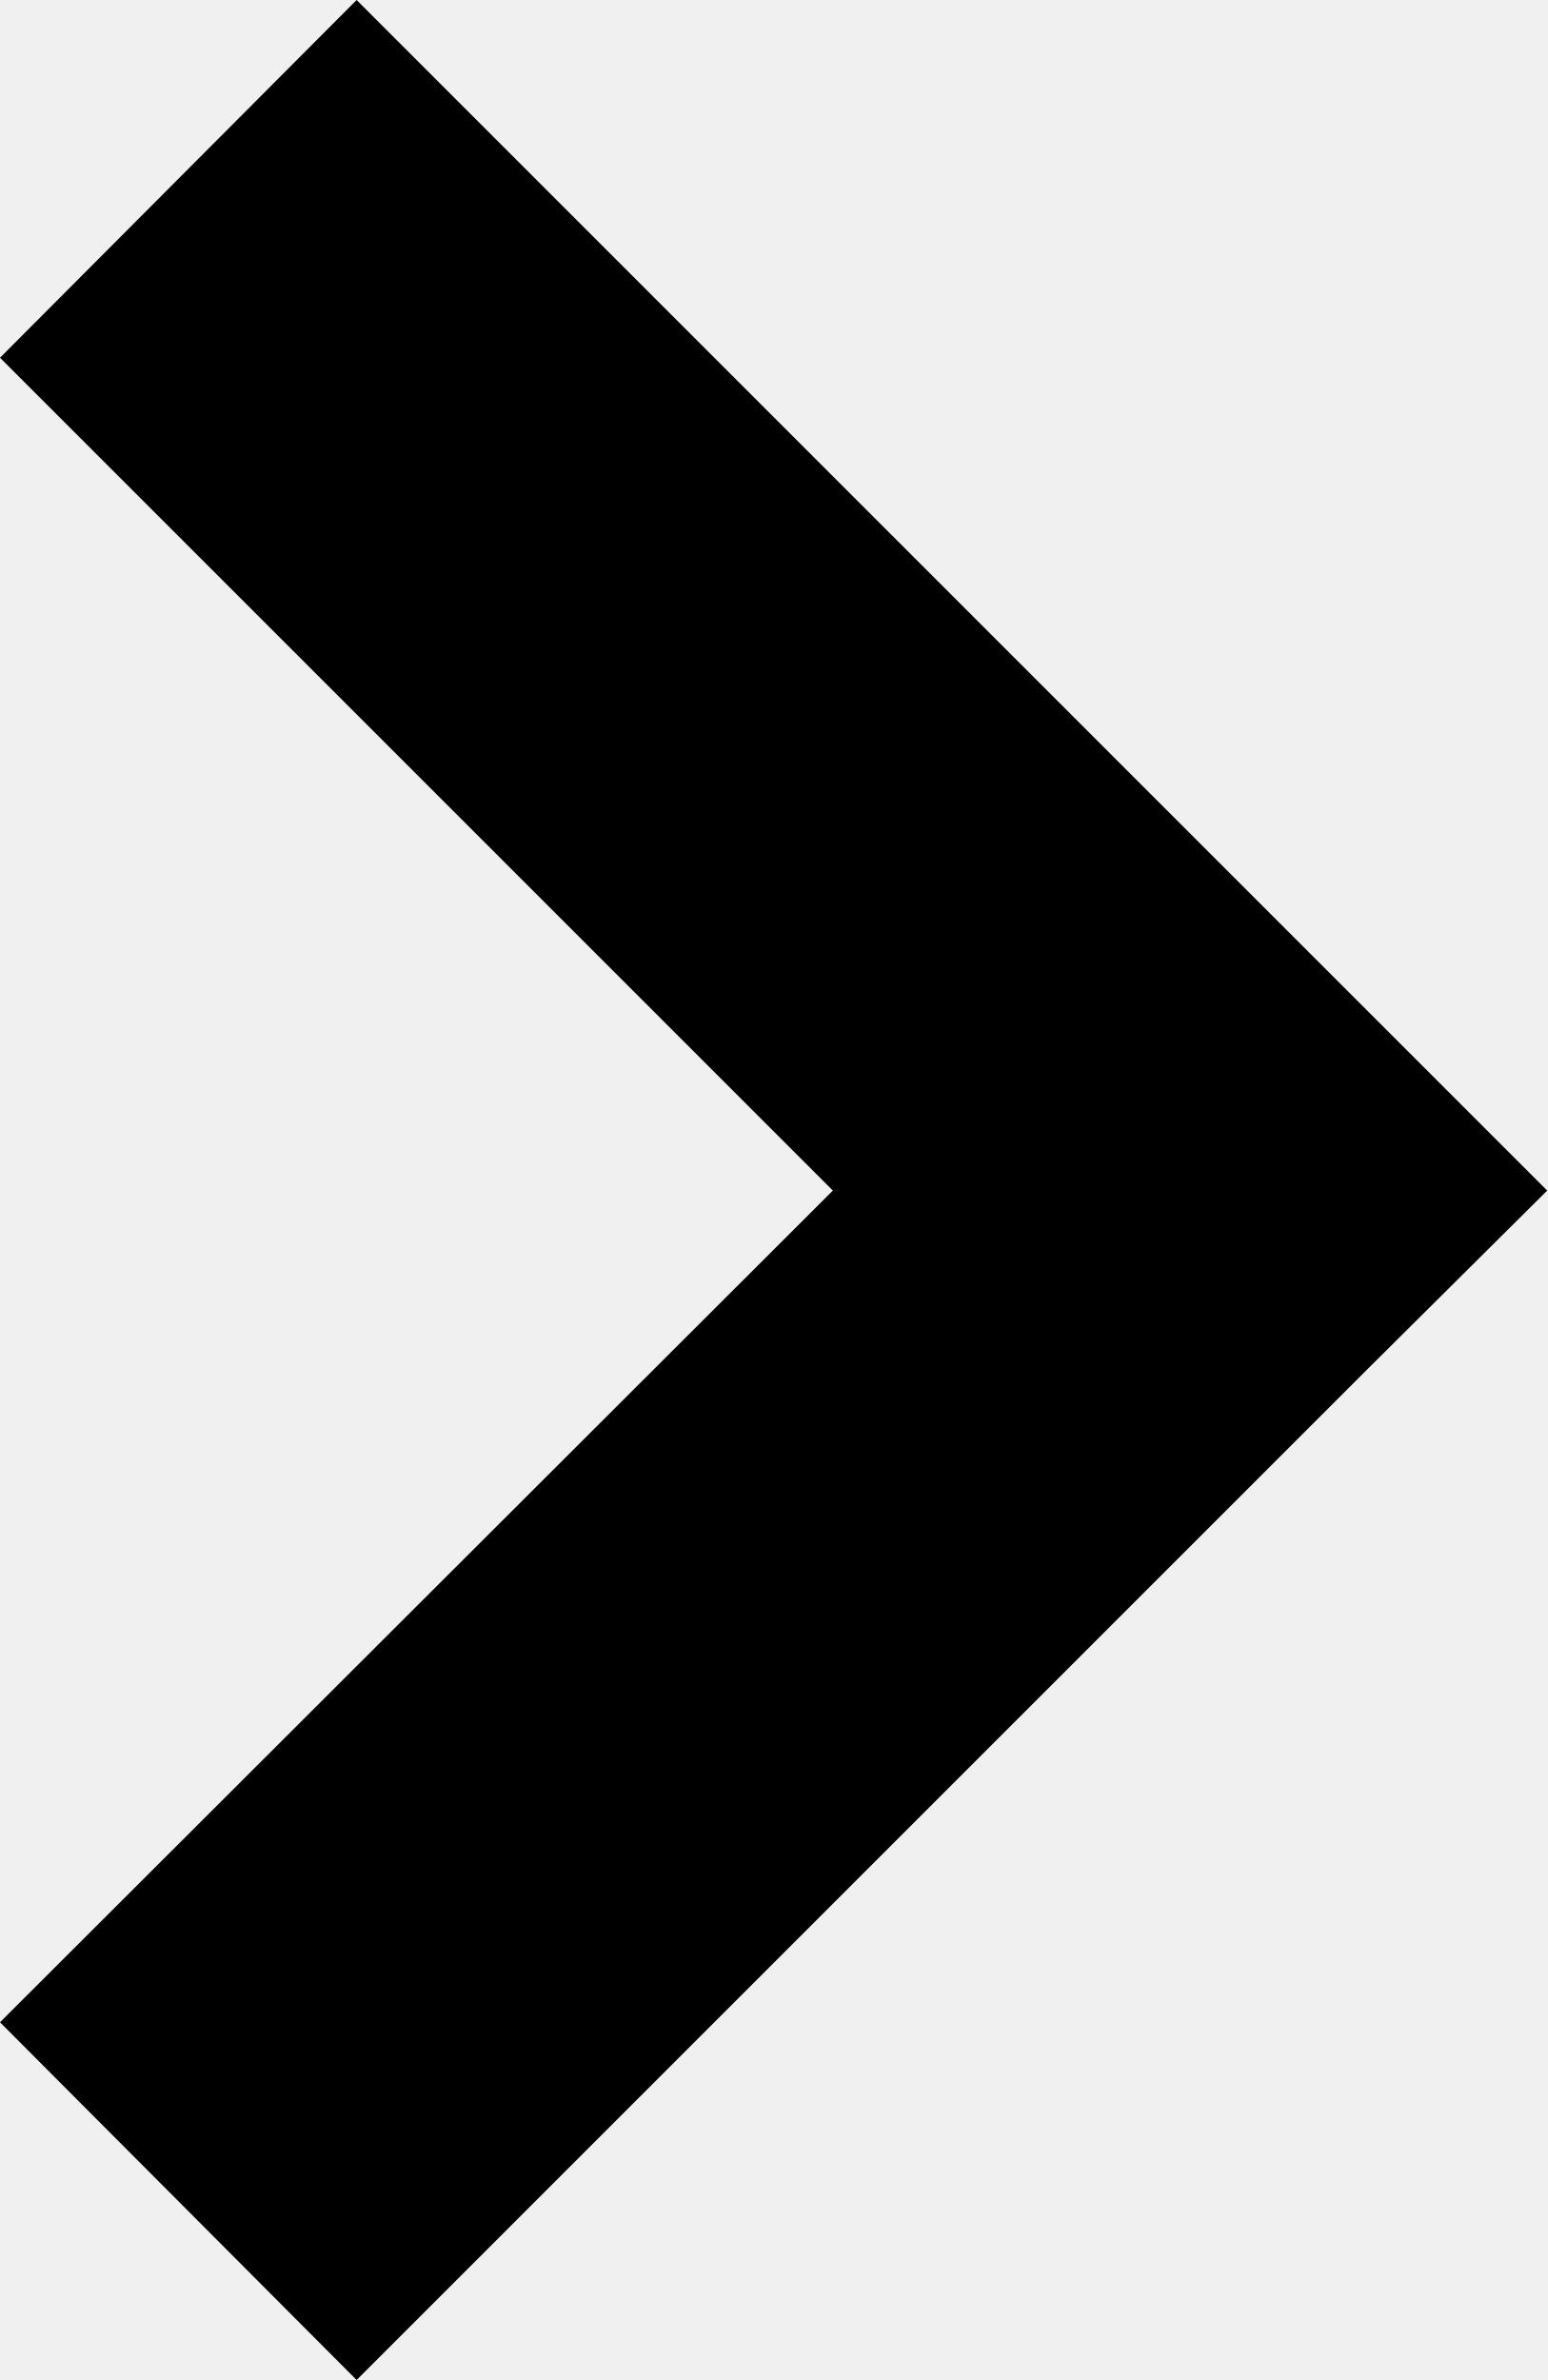
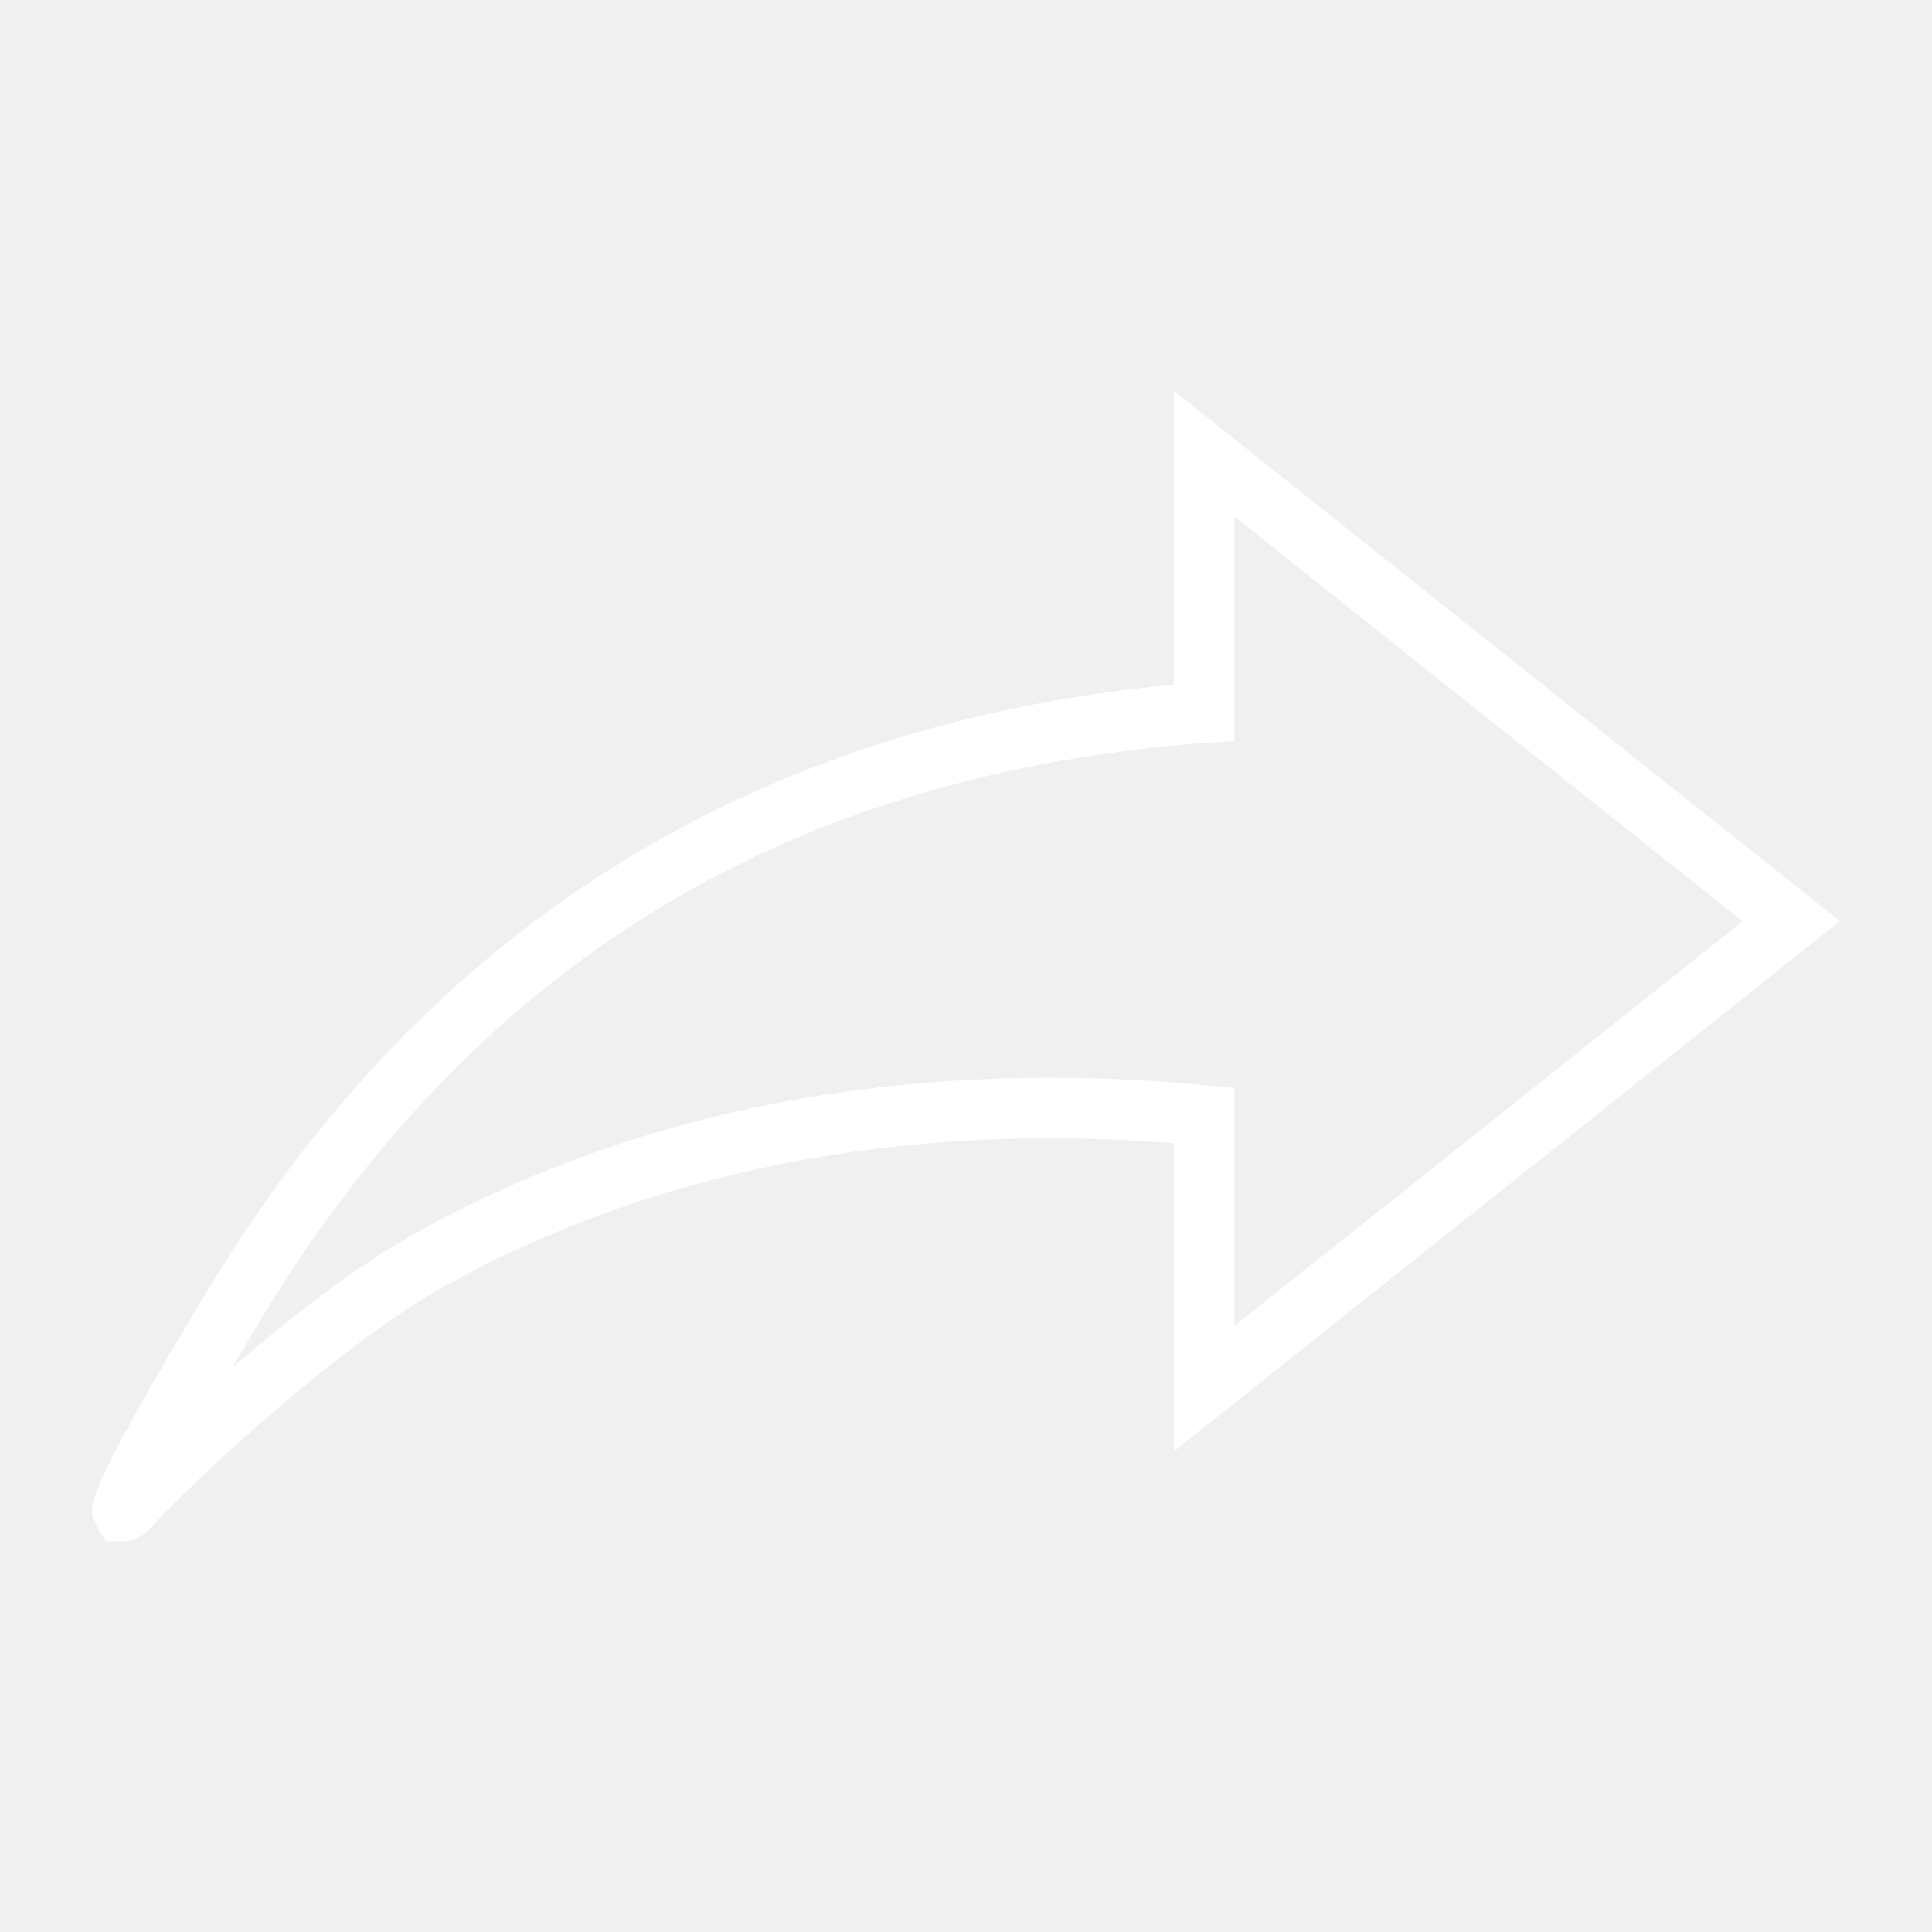
- <svg xmlns="http://www.w3.org/2000/svg" version="1.1" id="Layer_1" x="0px" y="0px" width="191.939px" height="295.26px" viewBox="0 0 191.939 295.26" enable-background="new 0 0 191.939 295.26" xml:space="preserve">
-   <g transform="translate(0,-952.3622)">
-     <path d="M44.24,952.362L0,996.742l103.319,103.32L0,1203.242l44.24,44.38l125.439-125.44l22.26-22.12l-22.26-22.26L44.24,952.362z" />
+ <svg xmlns="http://www.w3.org/2000/svg" version="1.1" id="Layer_1" x="0px" y="0px" width="43px" height="43px" viewBox="0 0 43 43" enable-background="new 0 0 43 43" xml:space="preserve">
+   <g>
+     <path fill="#FFFFFF" d="M2.746,34.303H2.354l-0.21-0.352c-0.204-0.361-0.329-0.58,2.478-5.234   c4.854-8.054,12.09-12.589,21.503-13.482V8.697L40.95,20.502L26.124,32.305v-6.861c-6.103-0.482-11.687,0.625-16.328,3.24   C7.505,29.977,4.268,33,3.423,33.93C3.306,34.061,3.087,34.303,2.746,34.303z M27.475,11.496v4.997l-1.054,0.069   c-9.176,0.824-15.928,5.028-20.645,12.853c-0.197,0.324-0.4,0.67-0.604,1.019c1.27-1.093,2.728-2.228,3.963-2.925   c4.147-2.338,8.946-3.522,14.266-3.522c1.139,0,2.304,0.058,3.465,0.171l0.609,0.057v5.295l11.309-9.003L27.475,11.496z" />
  </g>
</svg>
